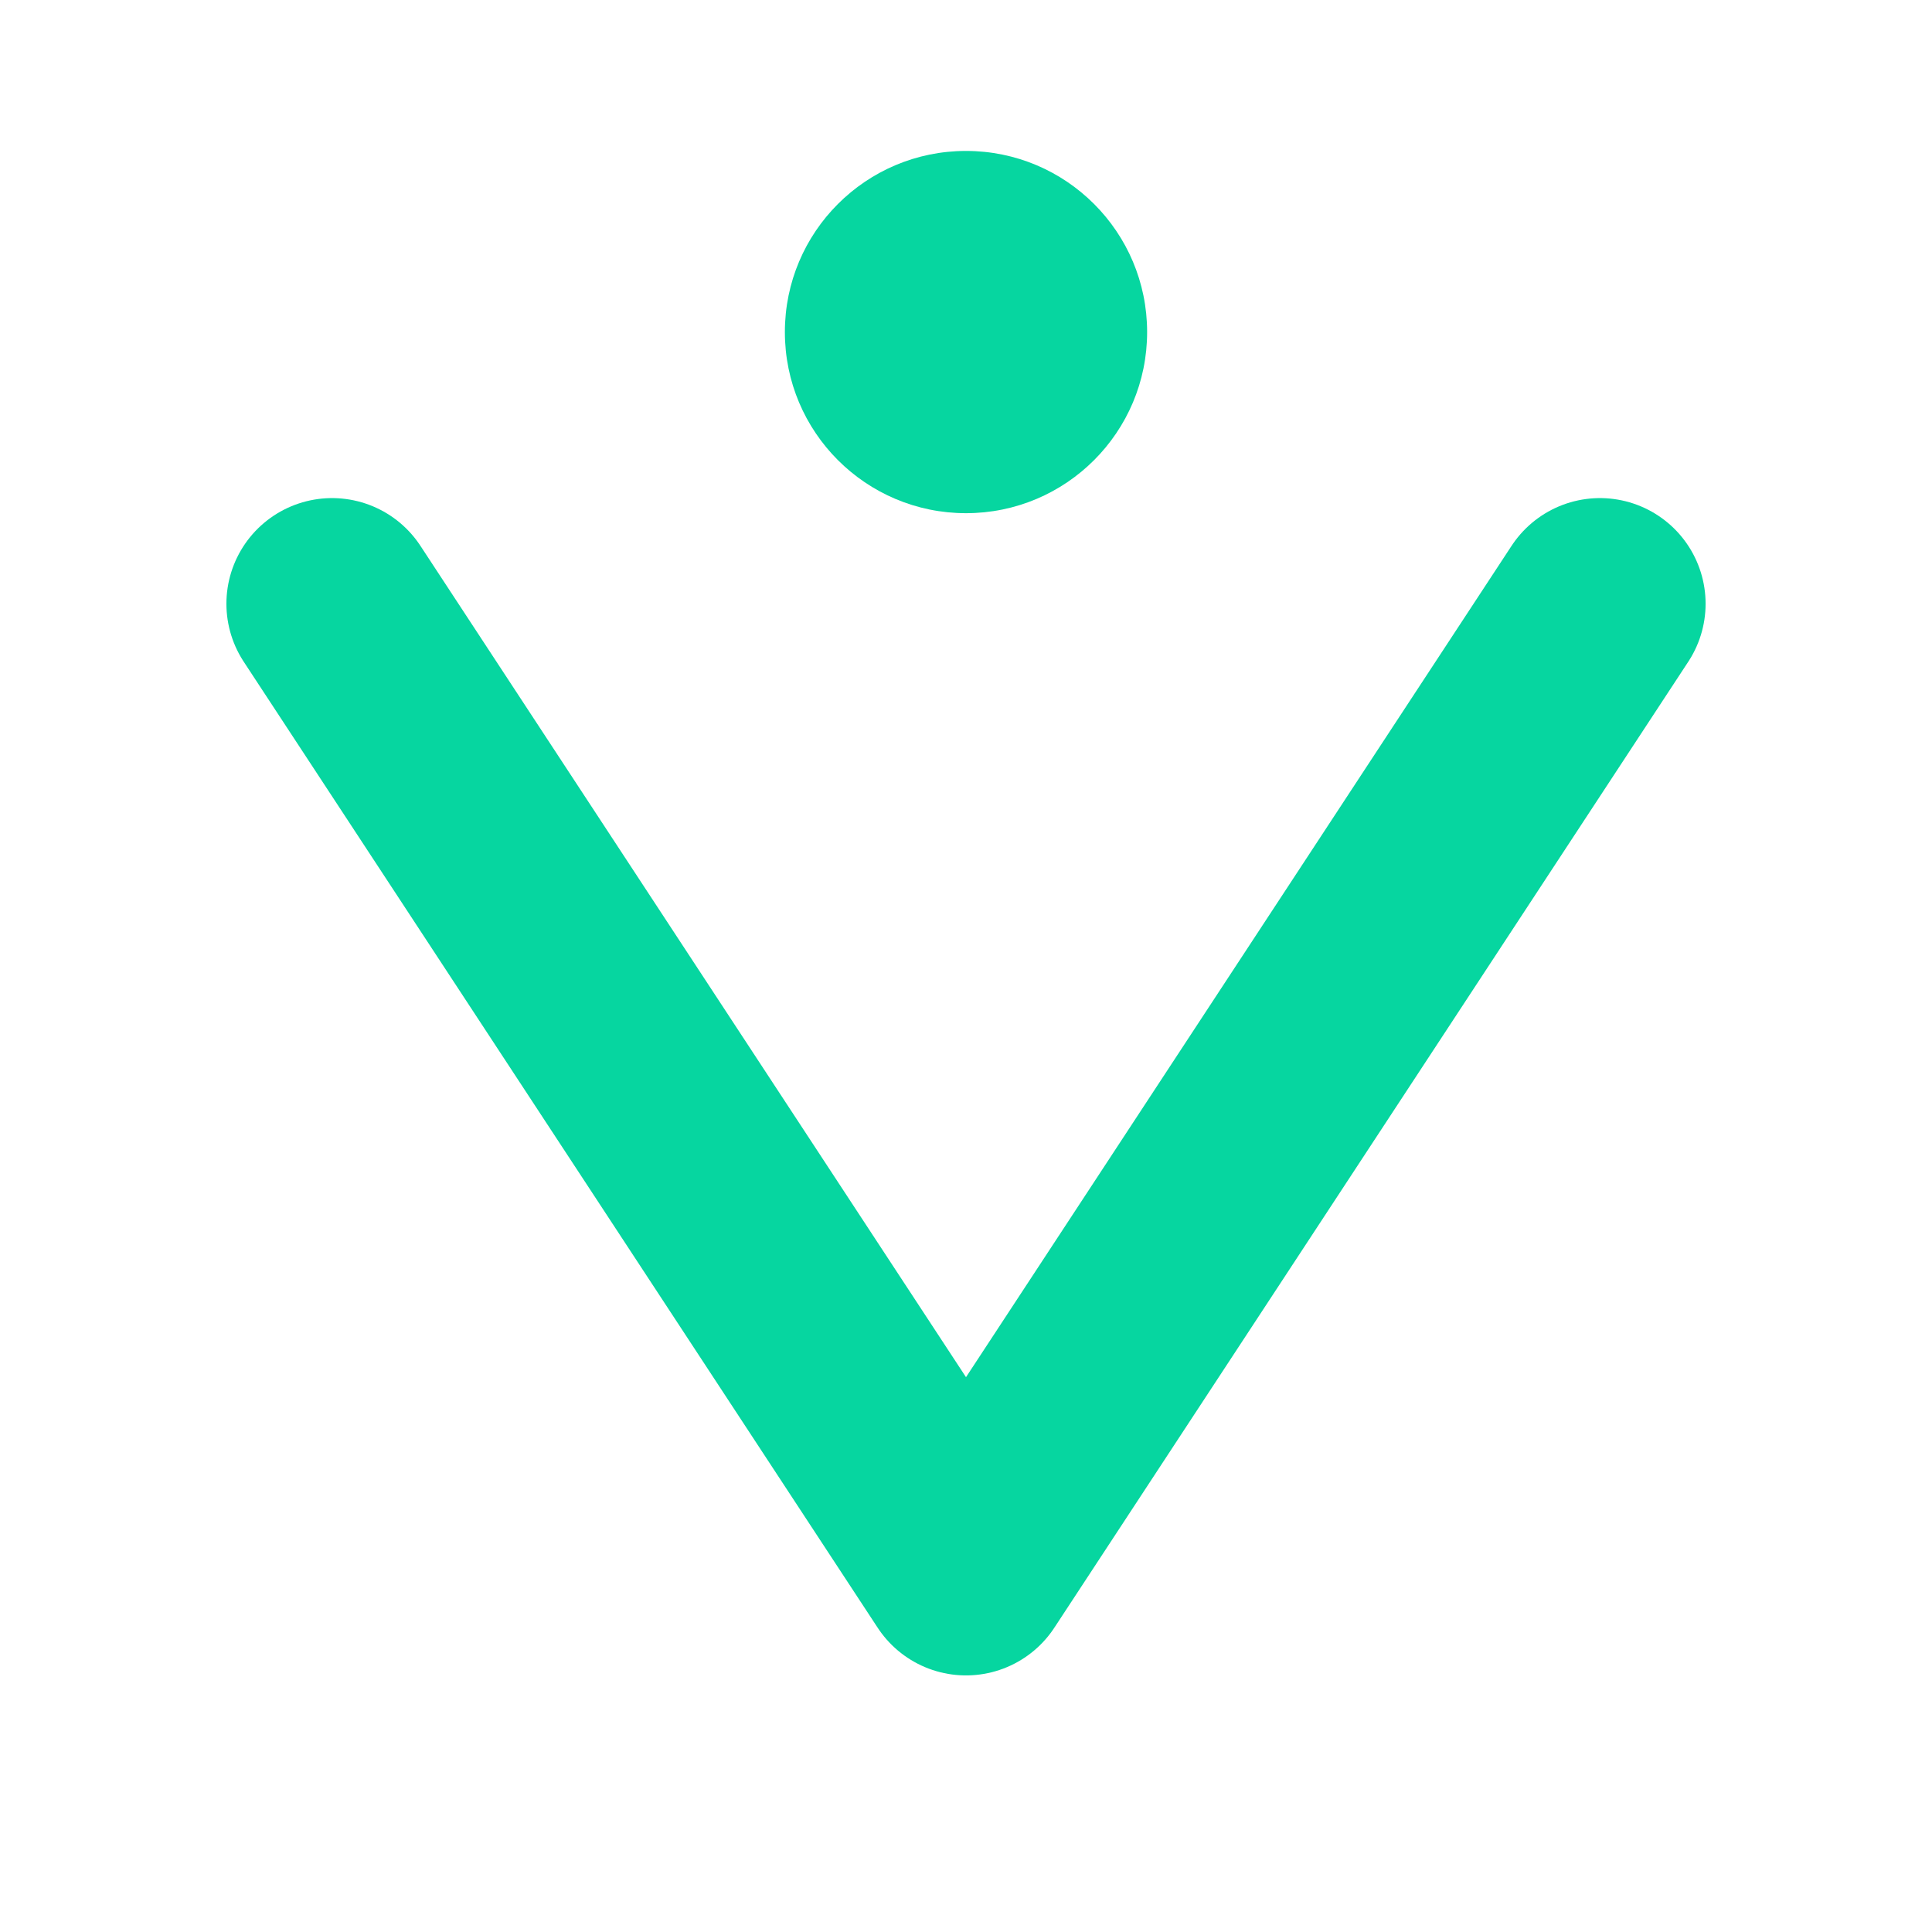
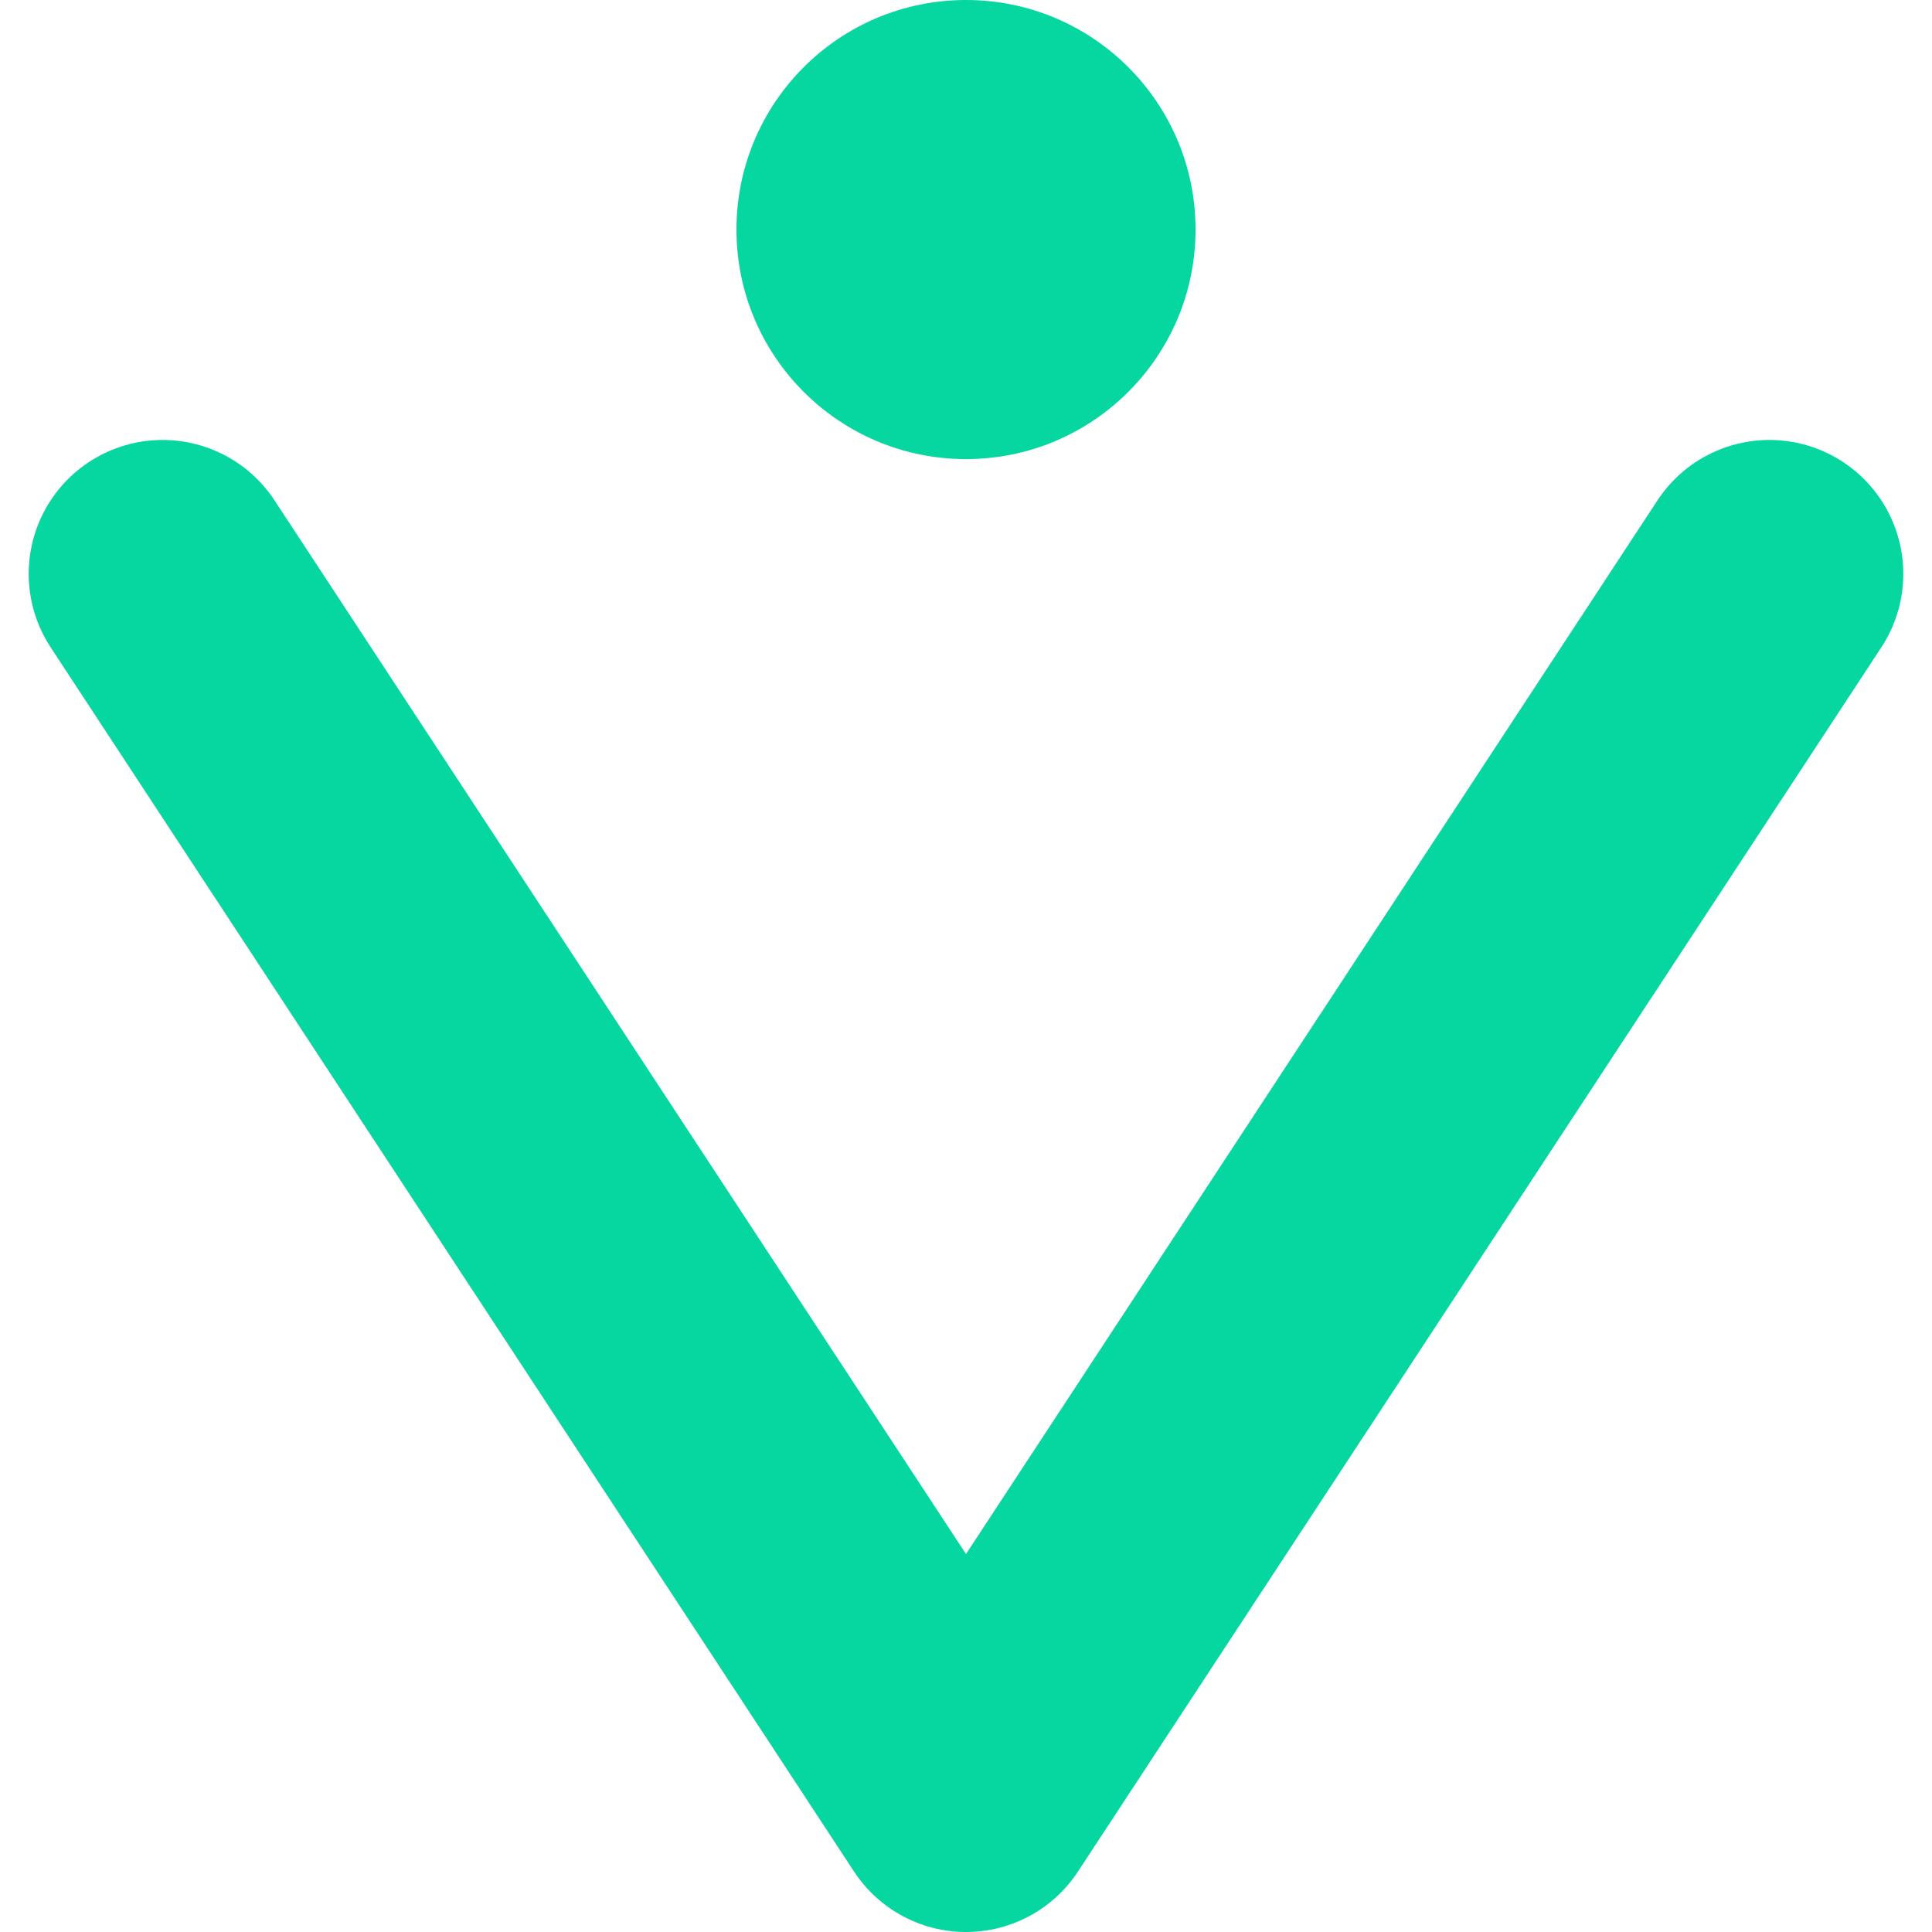
- <svg xmlns="http://www.w3.org/2000/svg" viewBox="0 0 32 32">
+ <svg xmlns="http://www.w3.org/2000/svg" viewBox="3.375 2.5 25.25 25.25">
  <circle cx="16" cy="5.5" r="3" fill="#06D6A0" />
  <path d="M5.5 10 L16 26 L26.5 10" stroke="#06D6A0" stroke-width="3.5" stroke-linecap="round" stroke-linejoin="round" fill="none" />
</svg>
